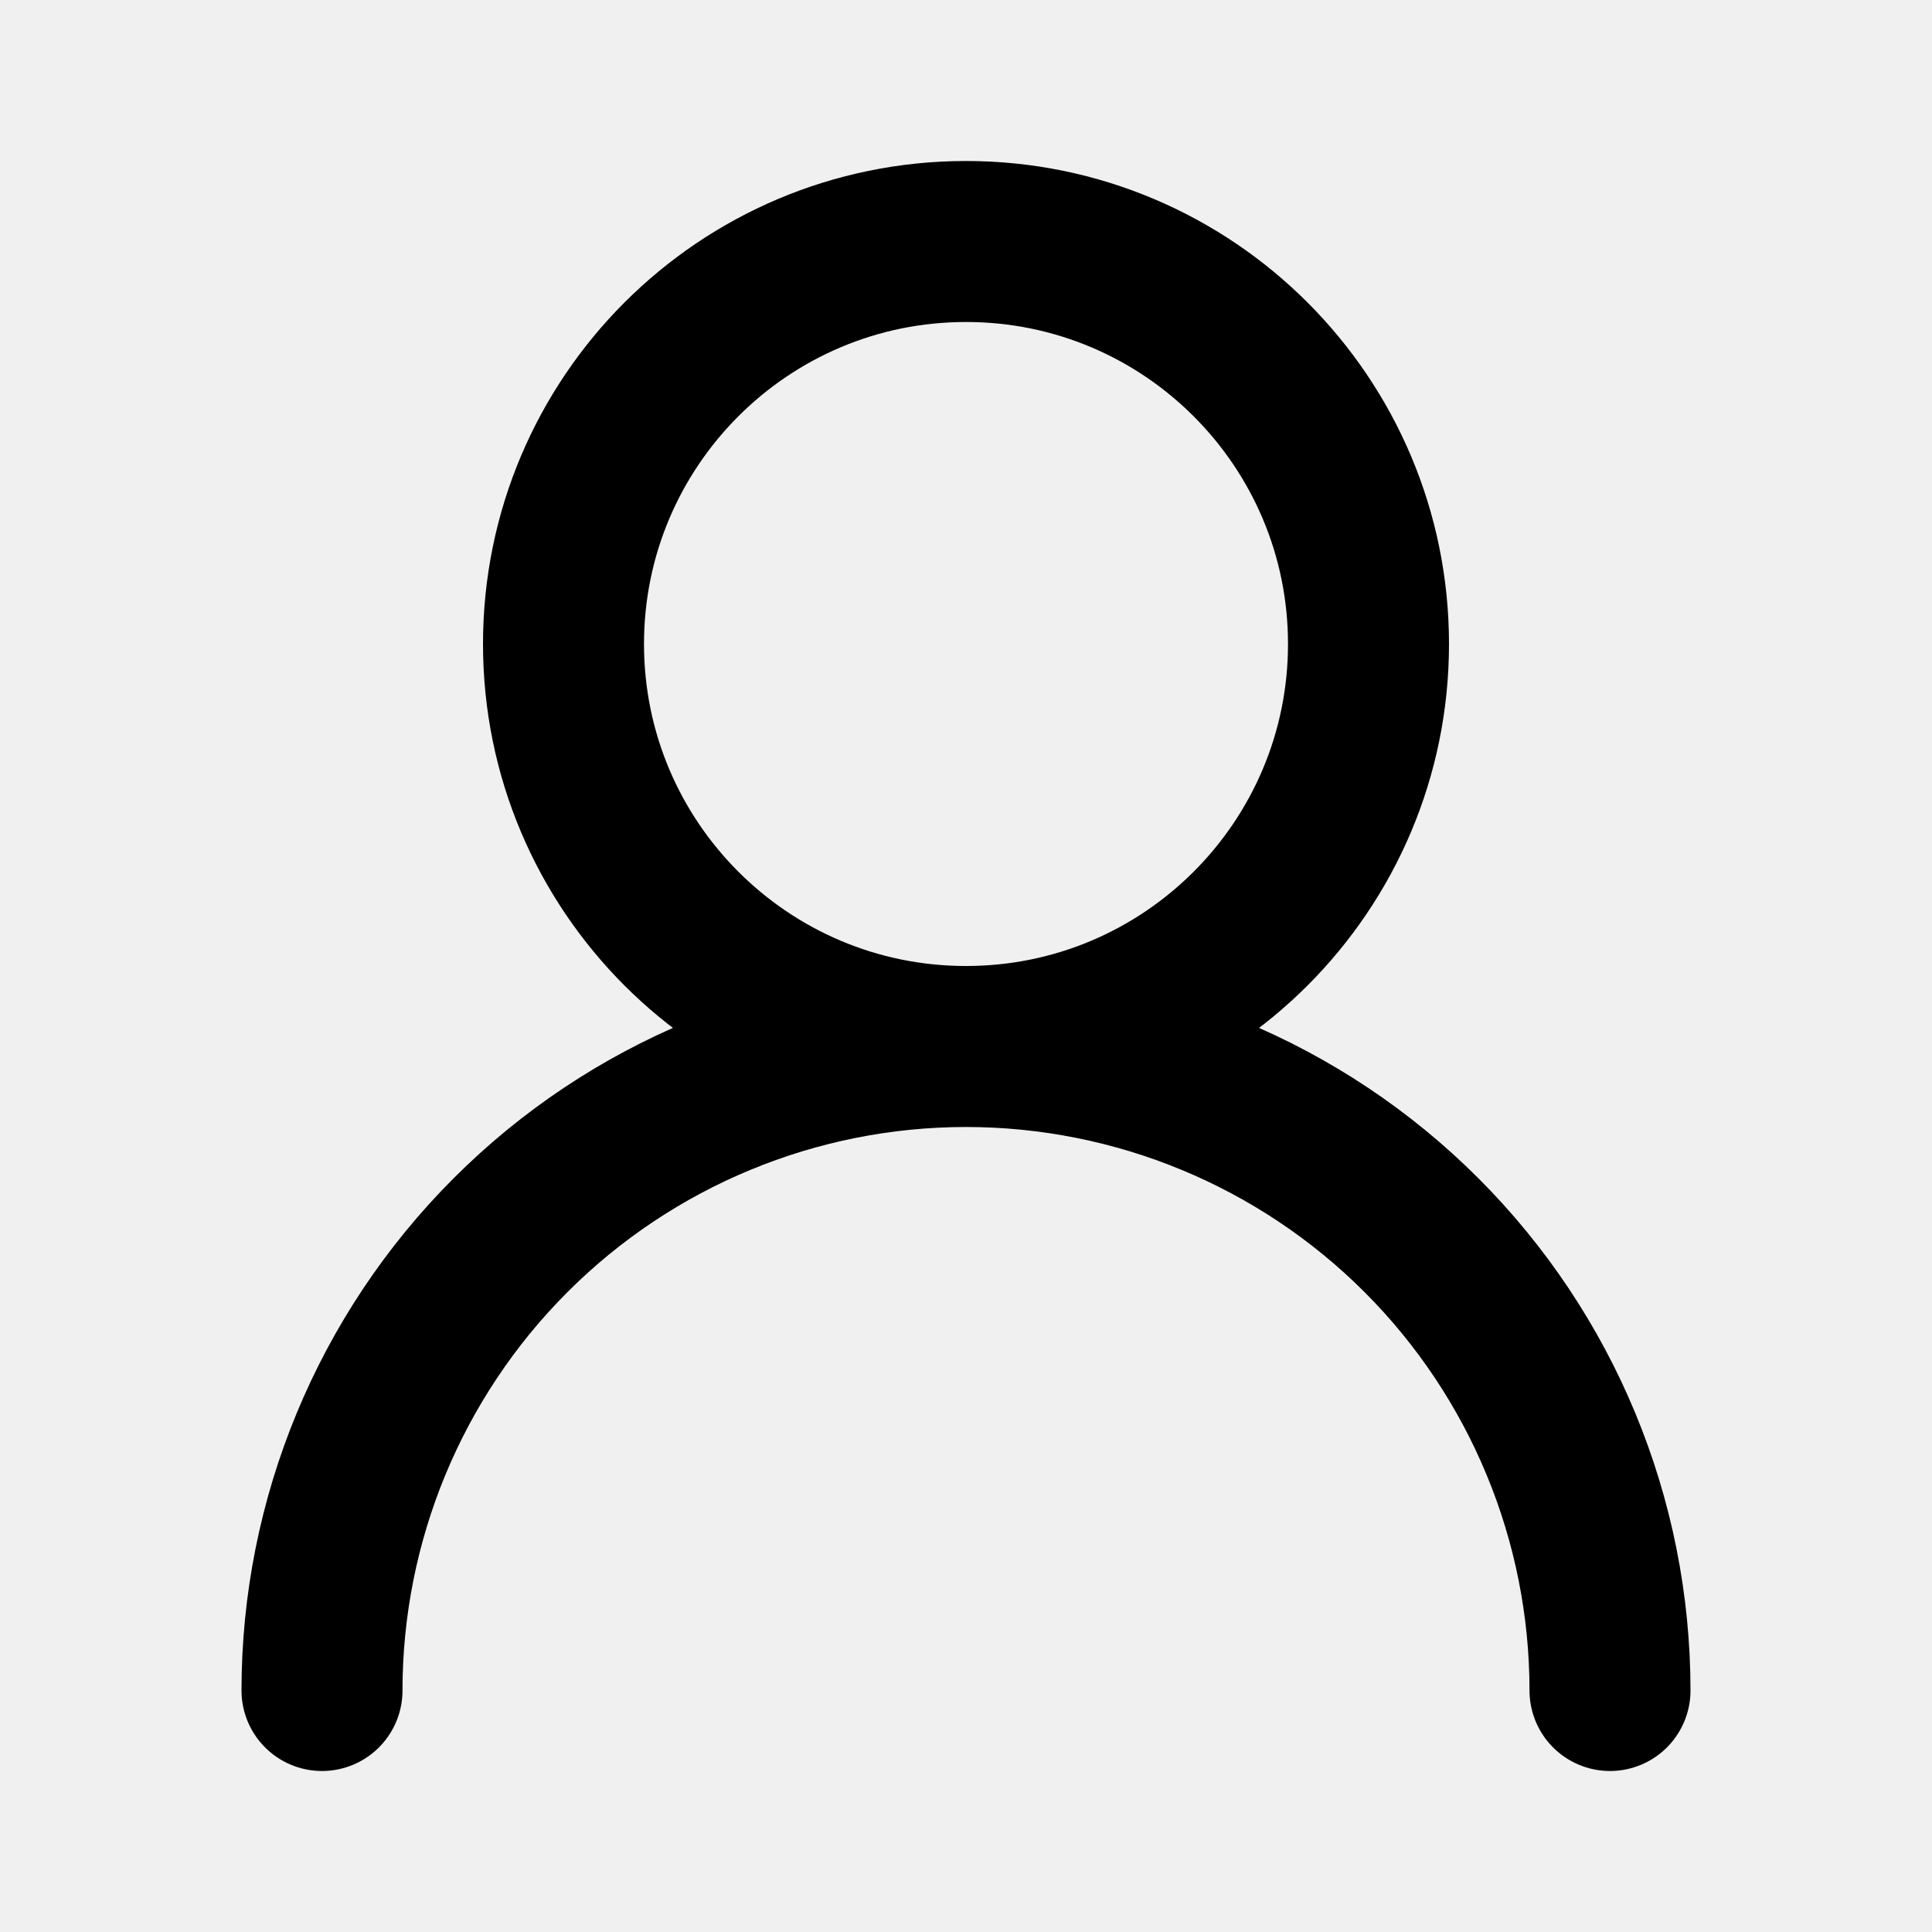
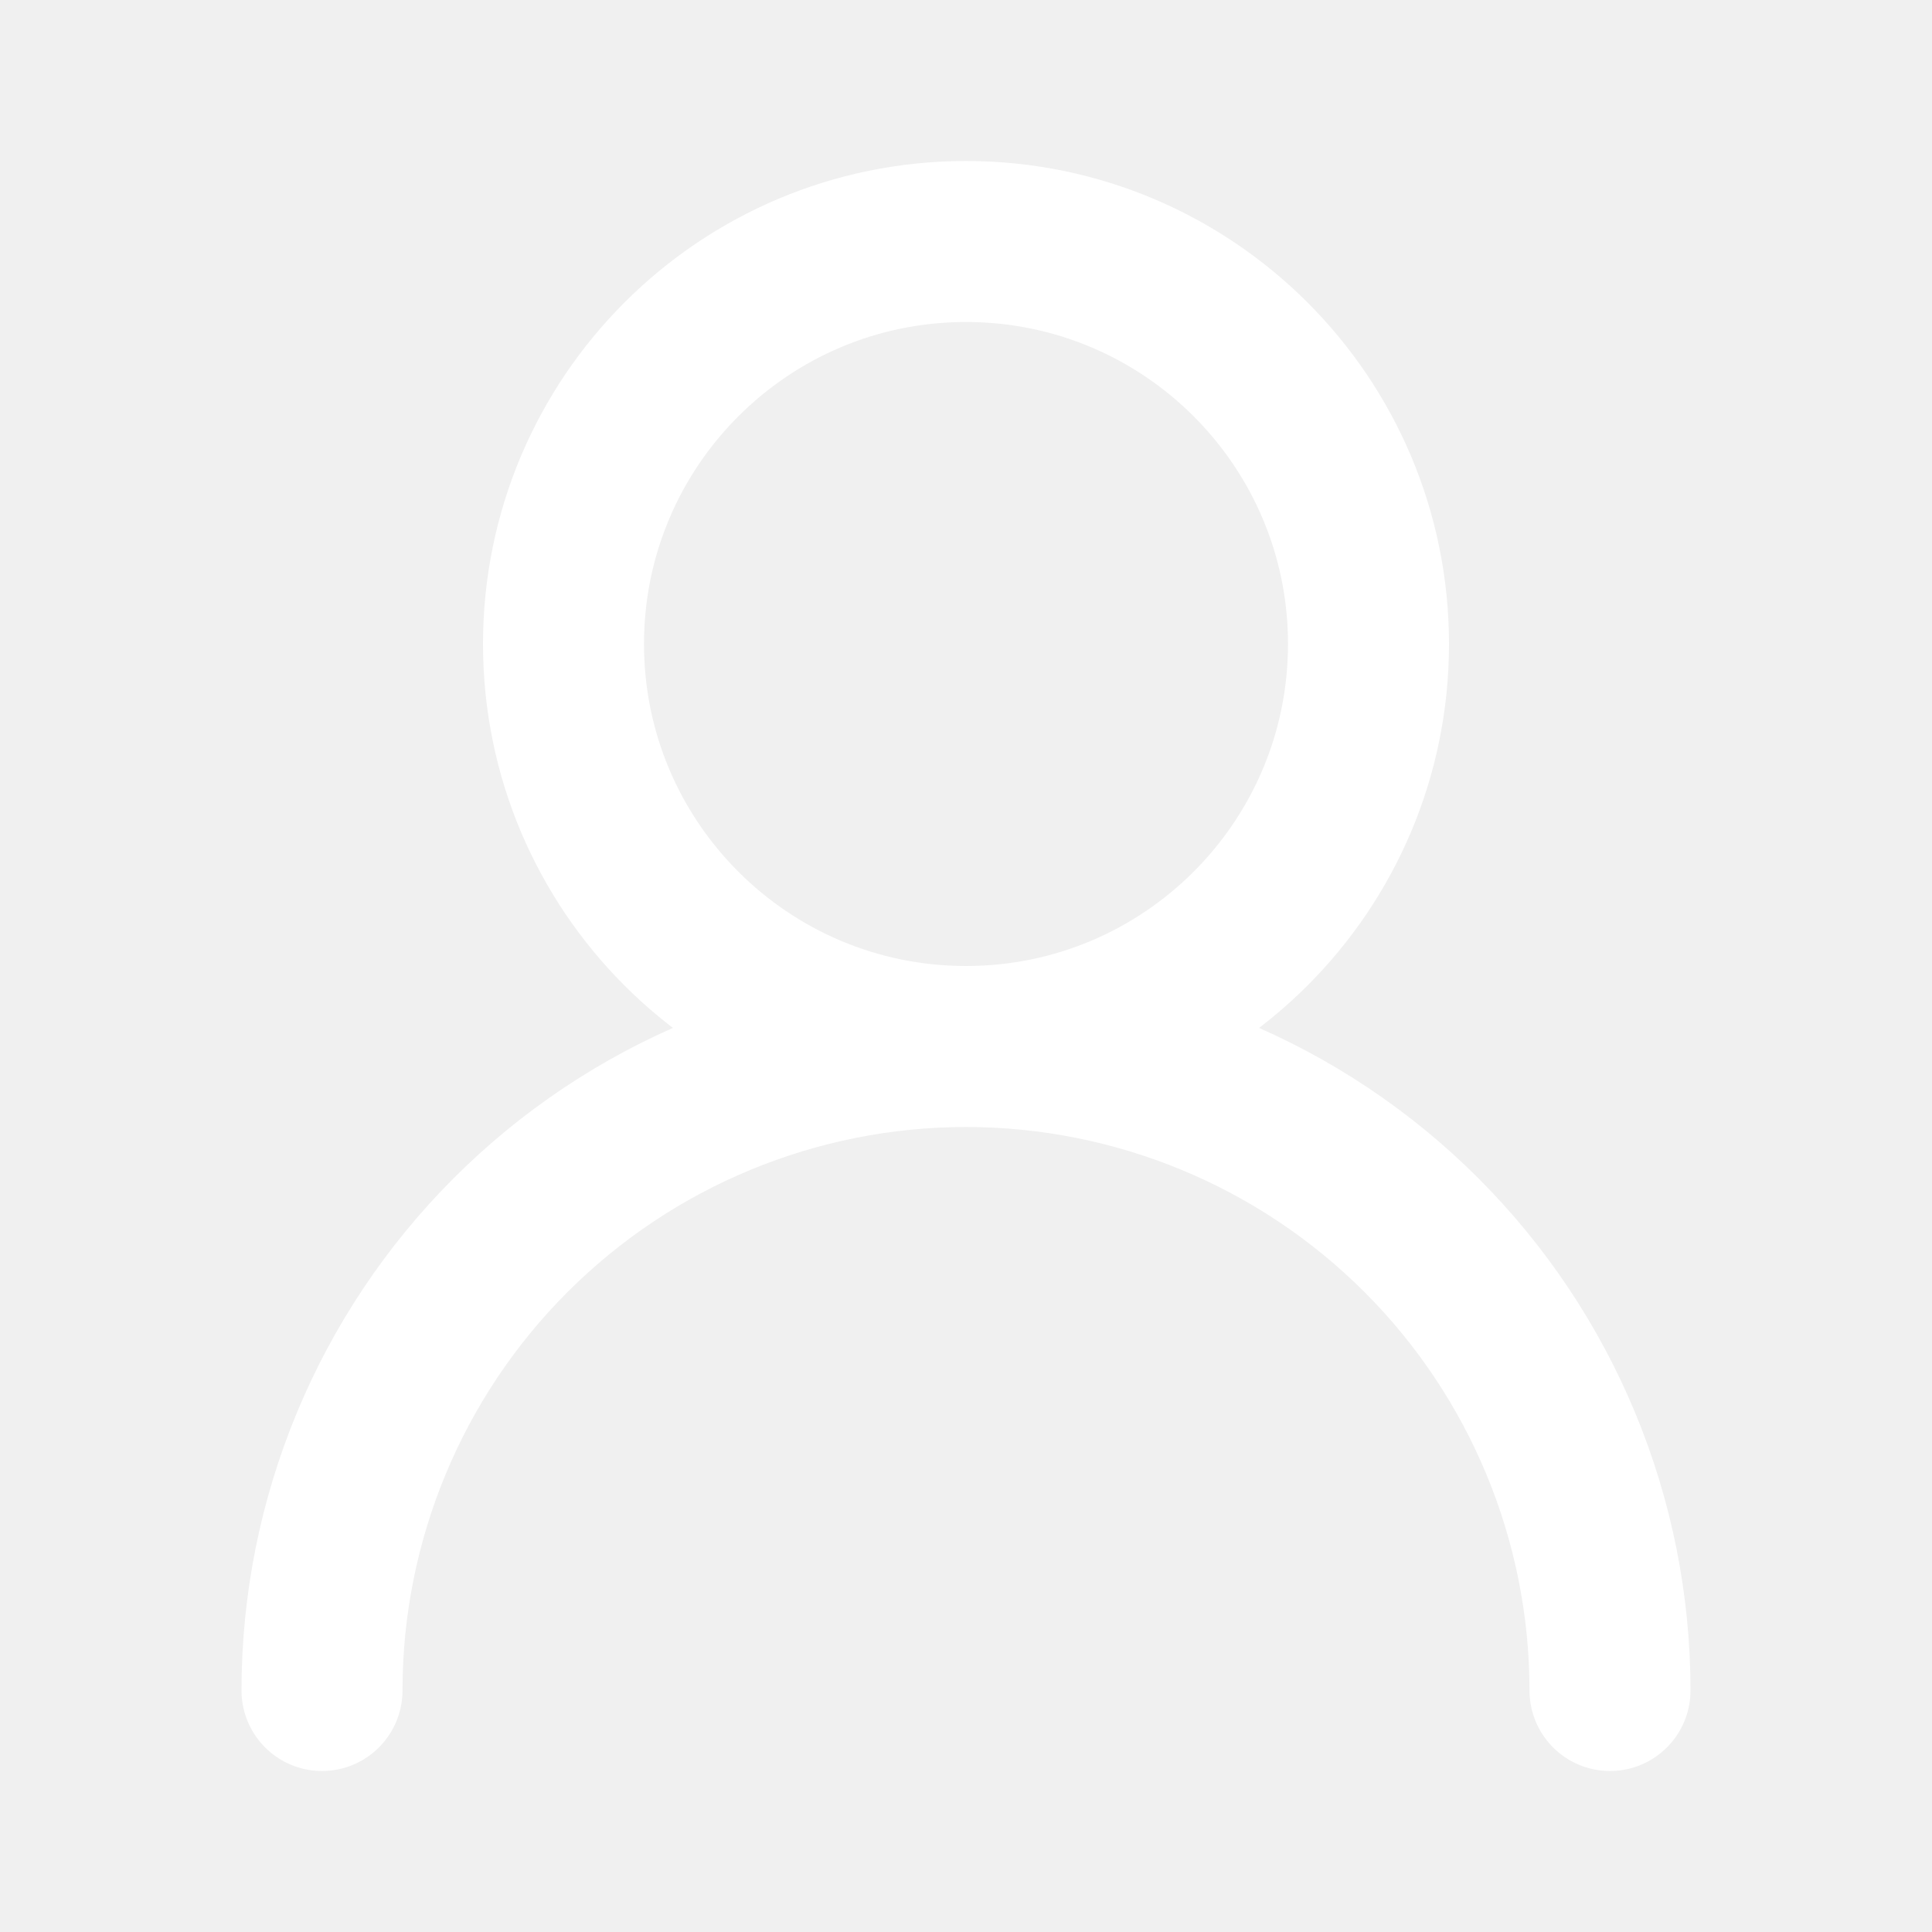
<svg xmlns="http://www.w3.org/2000/svg" width="24" height="24" viewBox="0 0 24 24" fill="none">
-   <path d="M12 13C14.761 13 17 10.761 17 8C17 5.239 14.761 3 12 3C9.239 3 7 5.239 7 8C7 10.761 9.239 13 12 13ZM12 13C14.122 13 16.157 13.843 17.657 15.343C19.157 16.843 20 18.878 20 21M12 13C9.878 13 7.843 13.843 6.343 15.343C4.843 16.843 4 18.878 4 21" stroke="black" stroke-width="2" stroke-linecap="round" stroke-linejoin="round" />
+   <path d="M12 13C14.761 13 17 10.761 17 8C17 5.239 14.761 3 12 3C9.239 3 7 5.239 7 8C7 10.761 9.239 13 12 13ZM12 13C14.122 13 16.157 13.843 17.657 15.343C19.157 16.843 20 18.878 20 21M12 13C9.878 13 7.843 13.843 6.343 15.343C4.843 16.843 4 18.878 4 21" stroke="white" stroke-width="2" stroke-linecap="round" stroke-linejoin="round" />
</svg>
